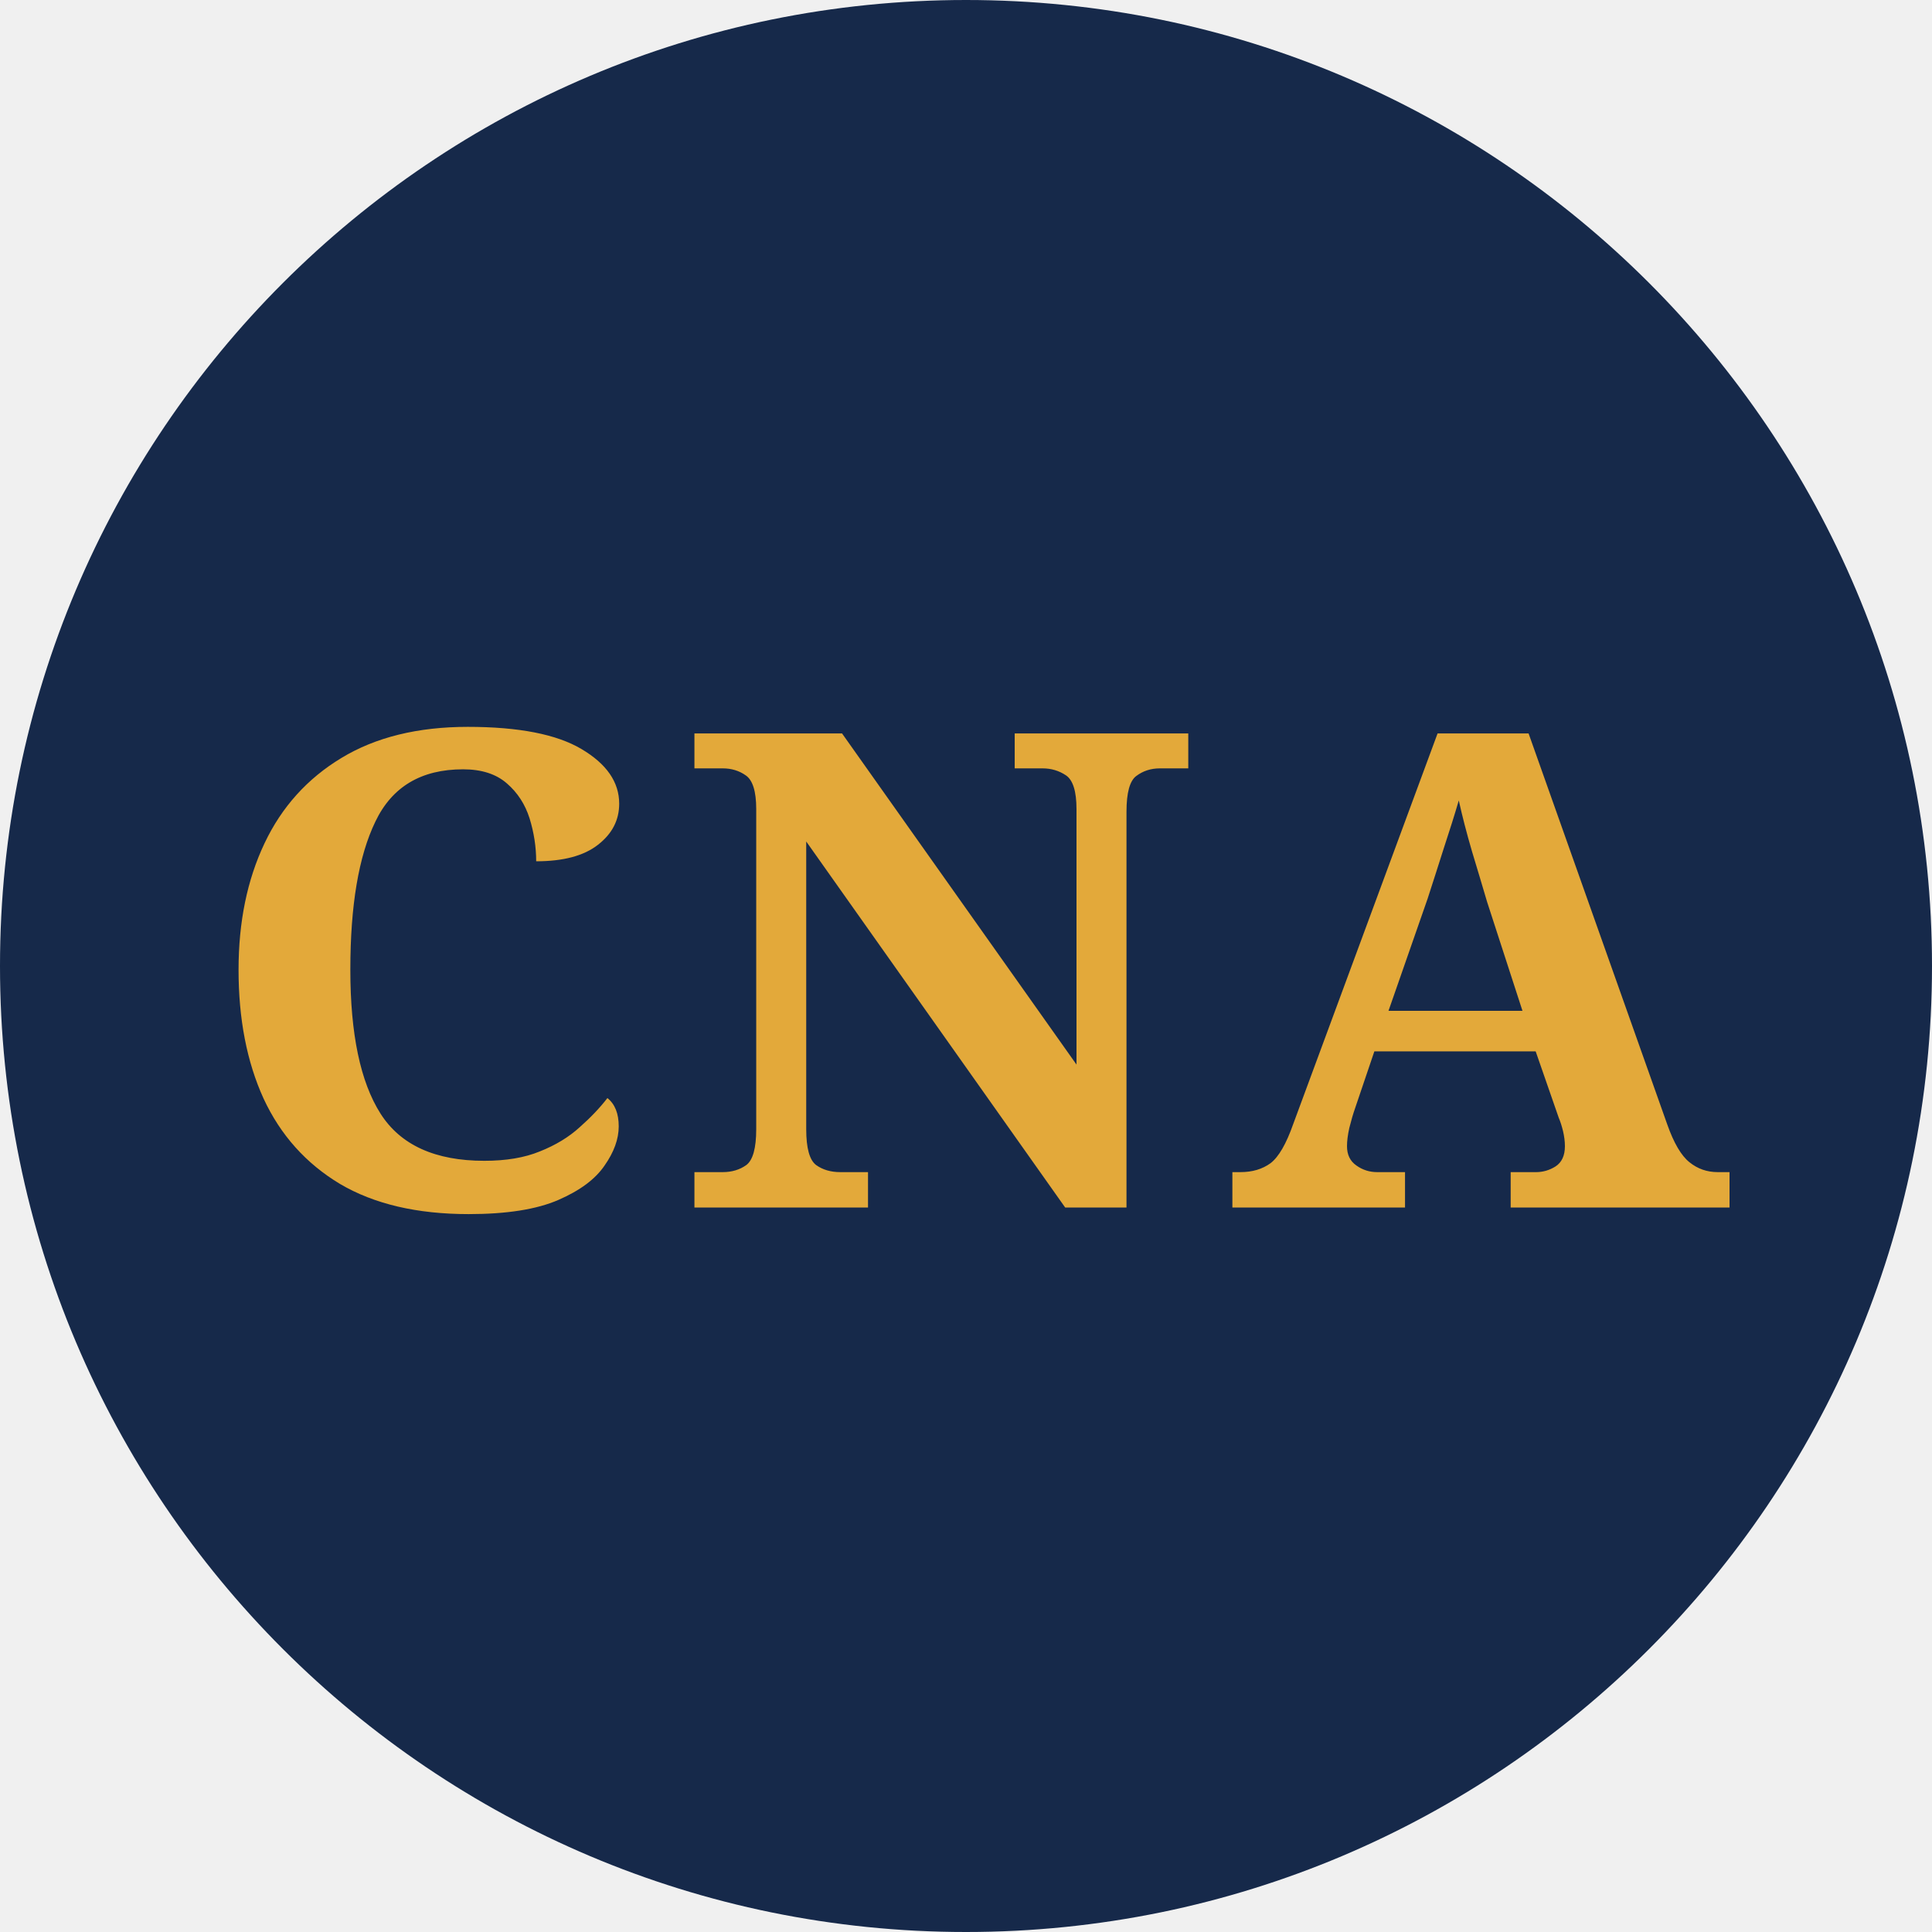
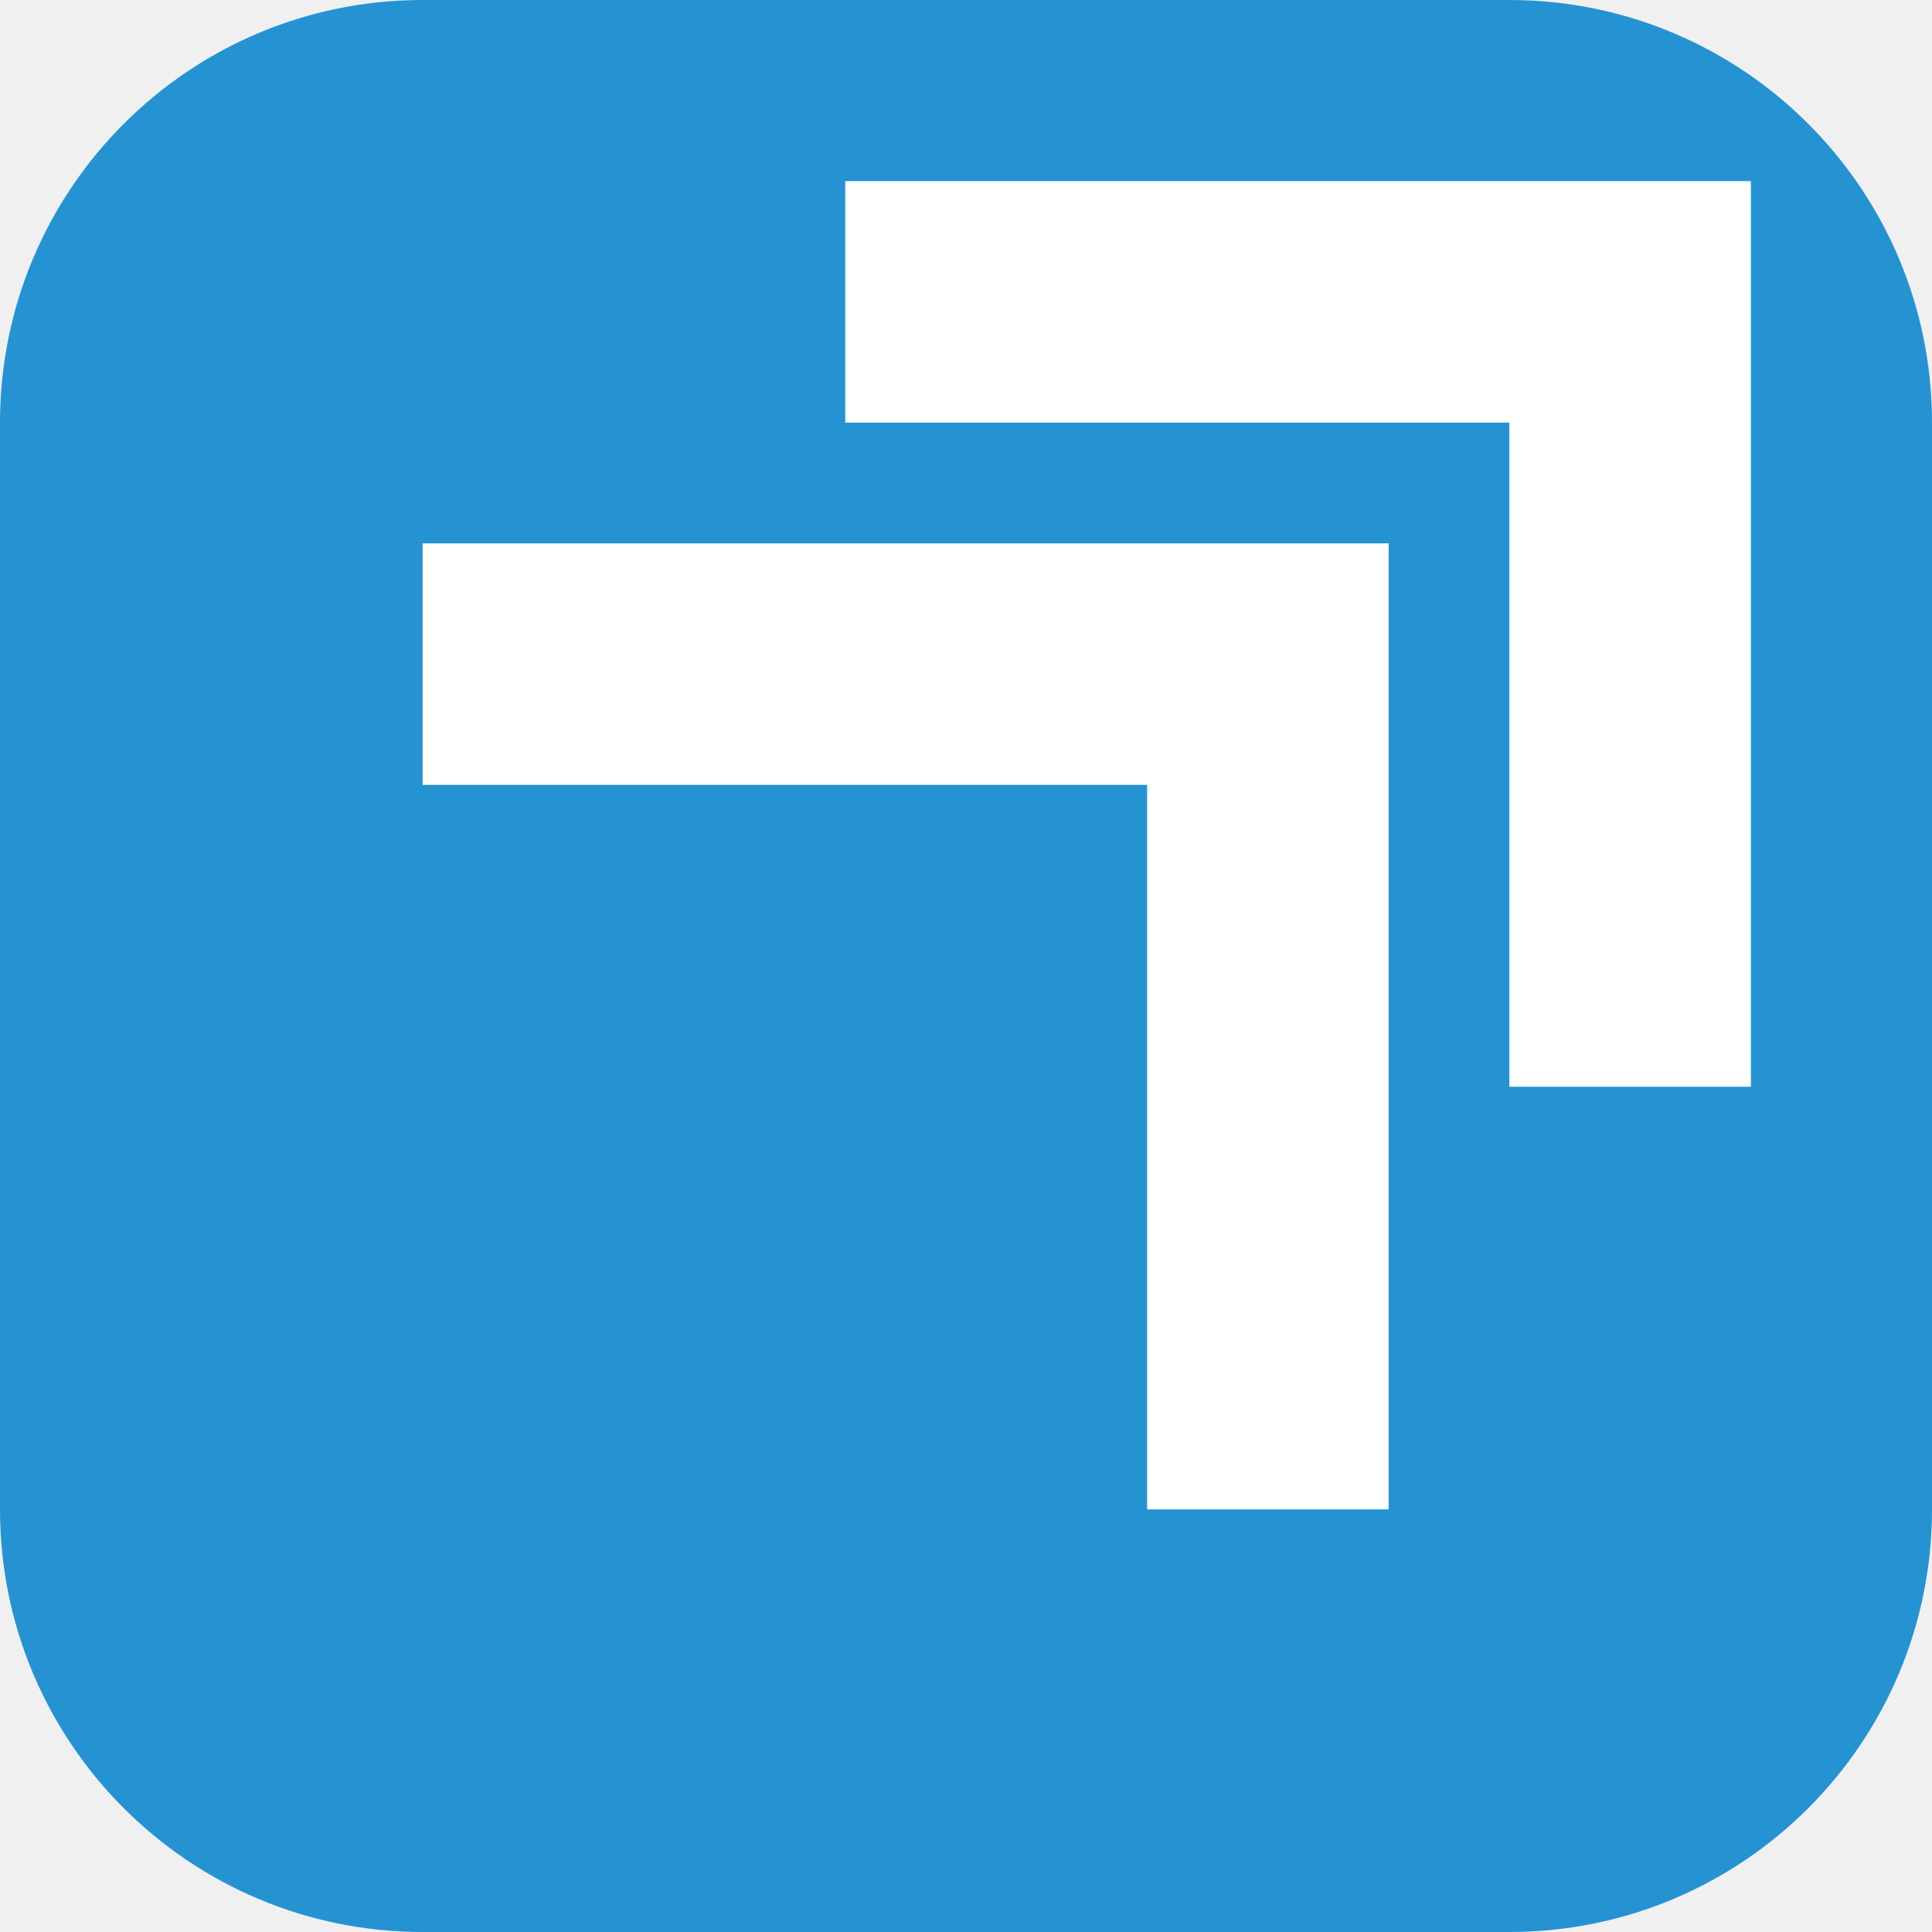
<svg xmlns="http://www.w3.org/2000/svg" viewBox="0 0 64 64">
-   <circle cx="32" cy="32" r="32" fill="#16294a" />
-   <text x="32" y="40" text-anchor="middle" font-family="Georgia, serif" font-size="22" font-weight="600" fill="#e3a93a" letter-spacing="1">CNA</text>
+   <rect width="64" height="64" rx="14" fill="#2593d2" />
+   <path d="M14 22h28v28" fill="none" stroke="#fff" stroke-width="8" />
+   <path d="M28 10h26v26" fill="none" stroke="#fff" stroke-width="8" />
</svg>
